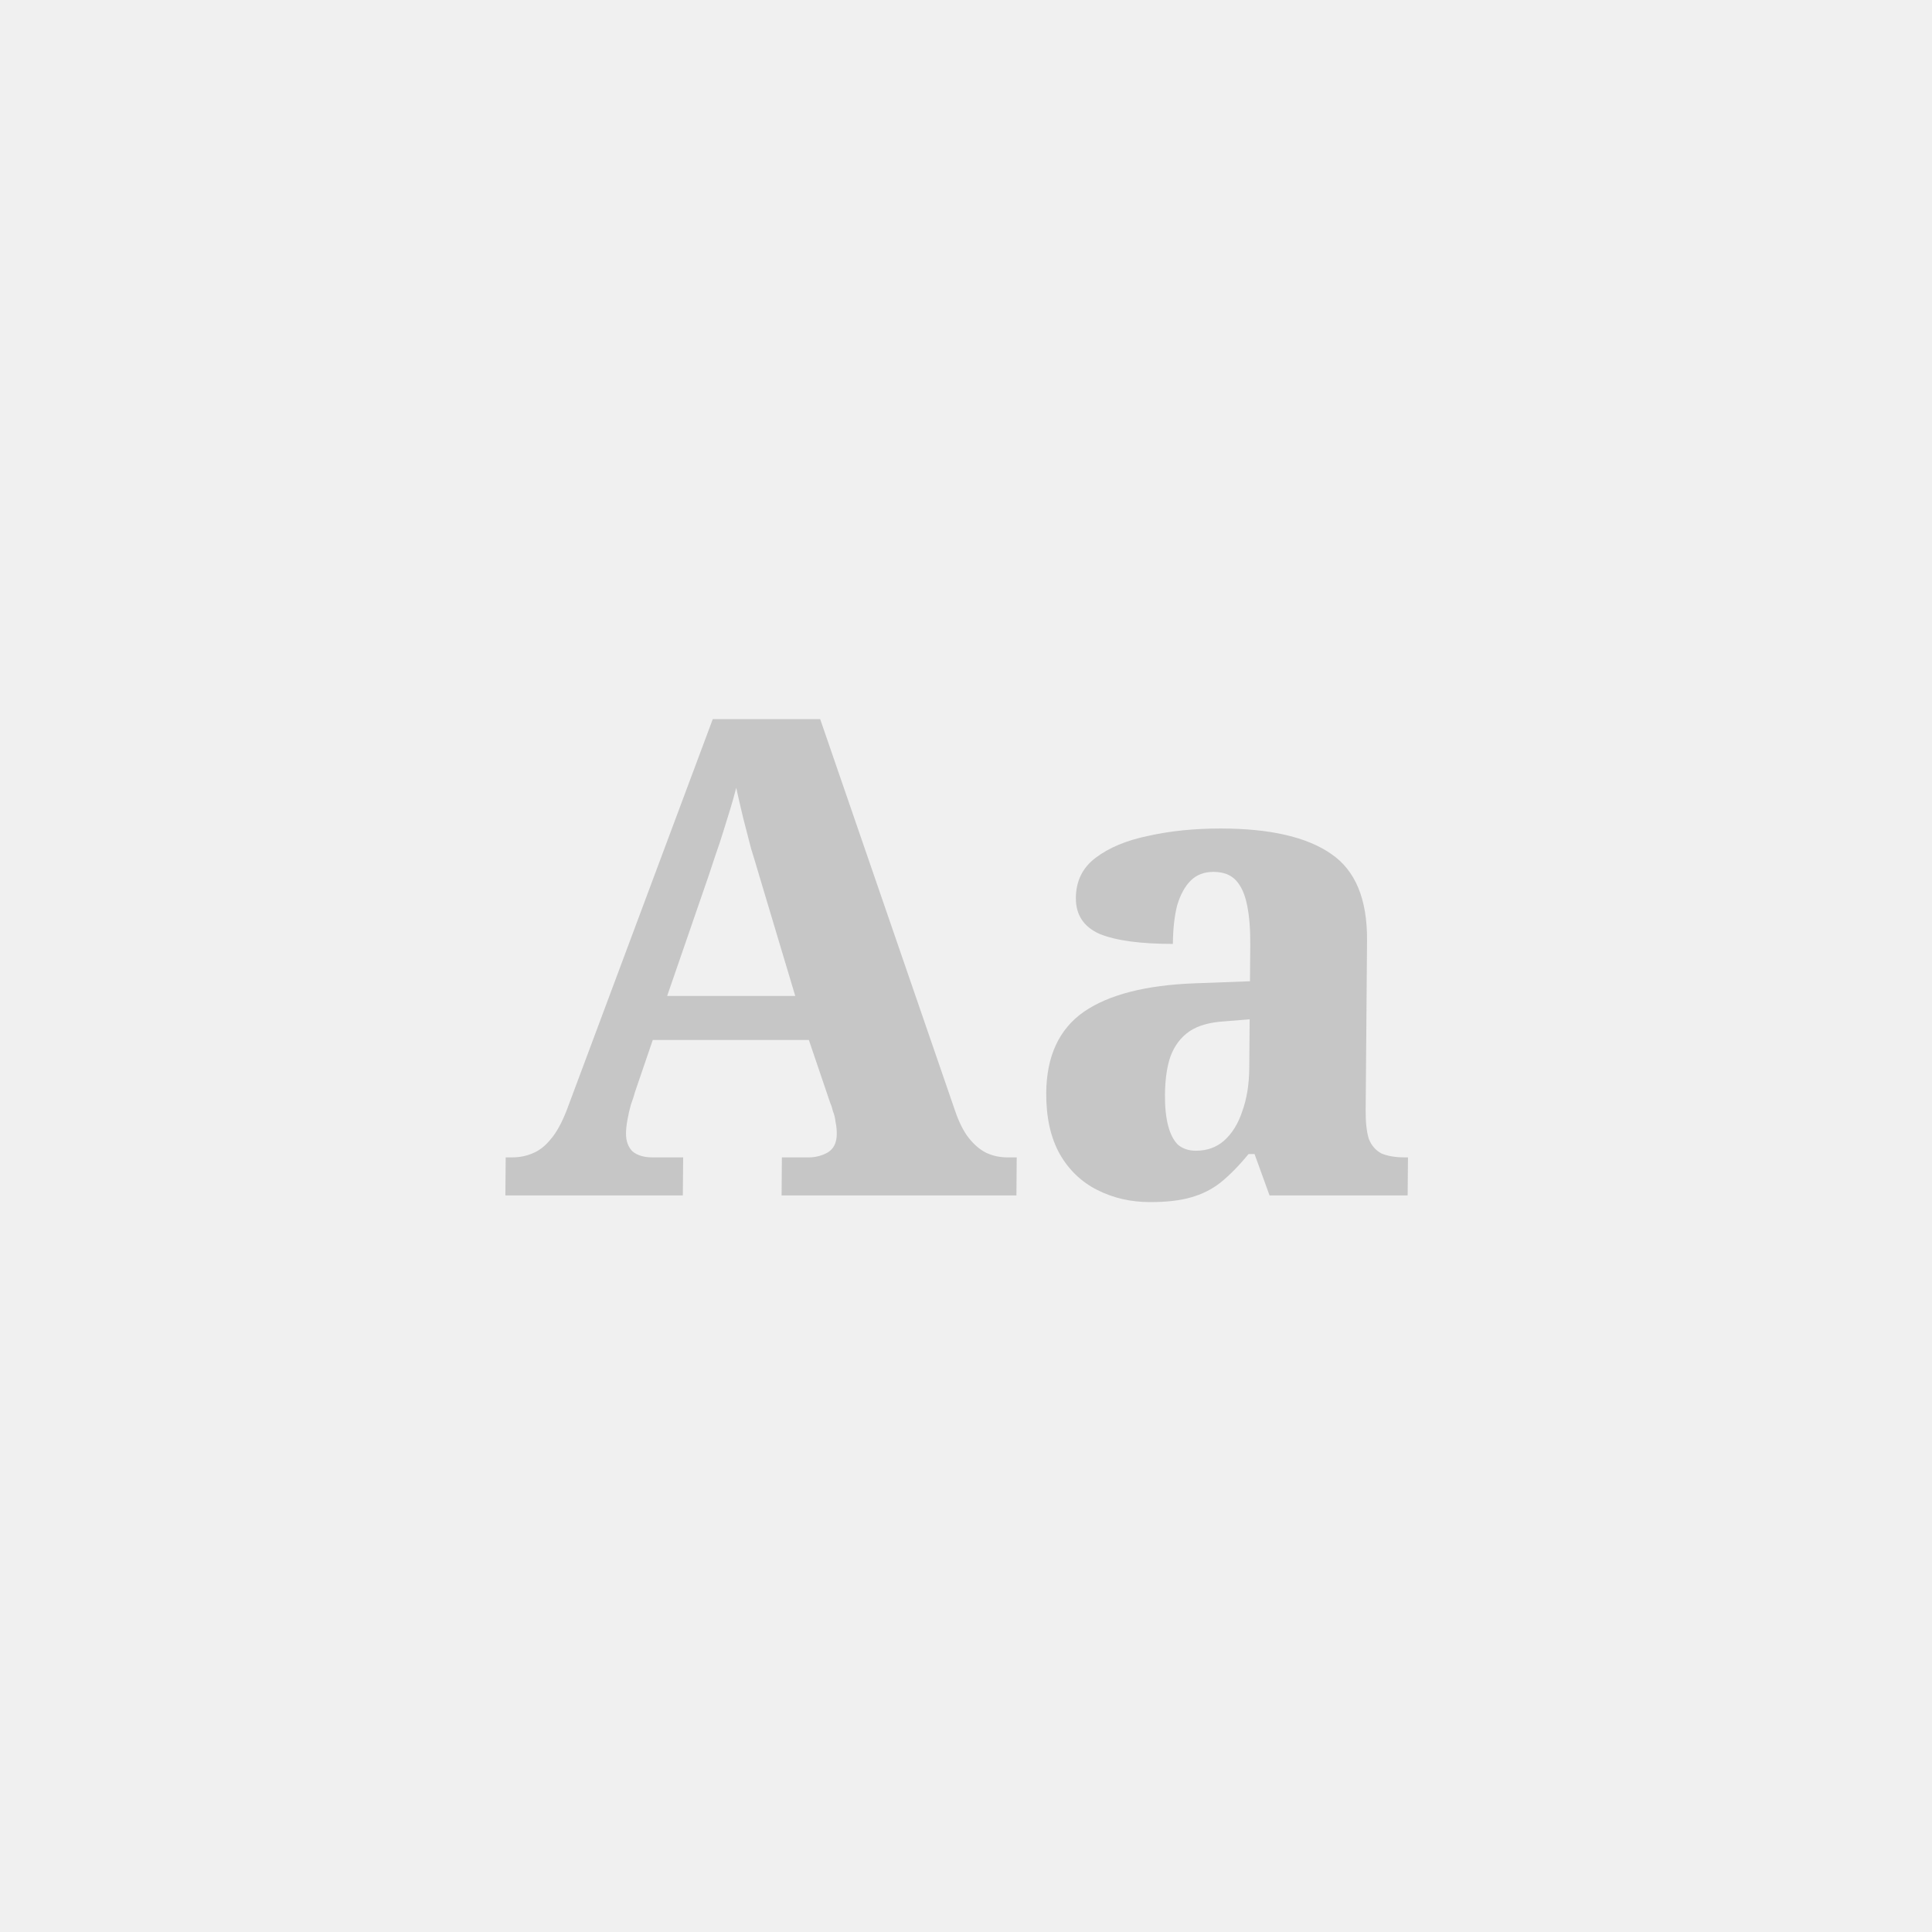
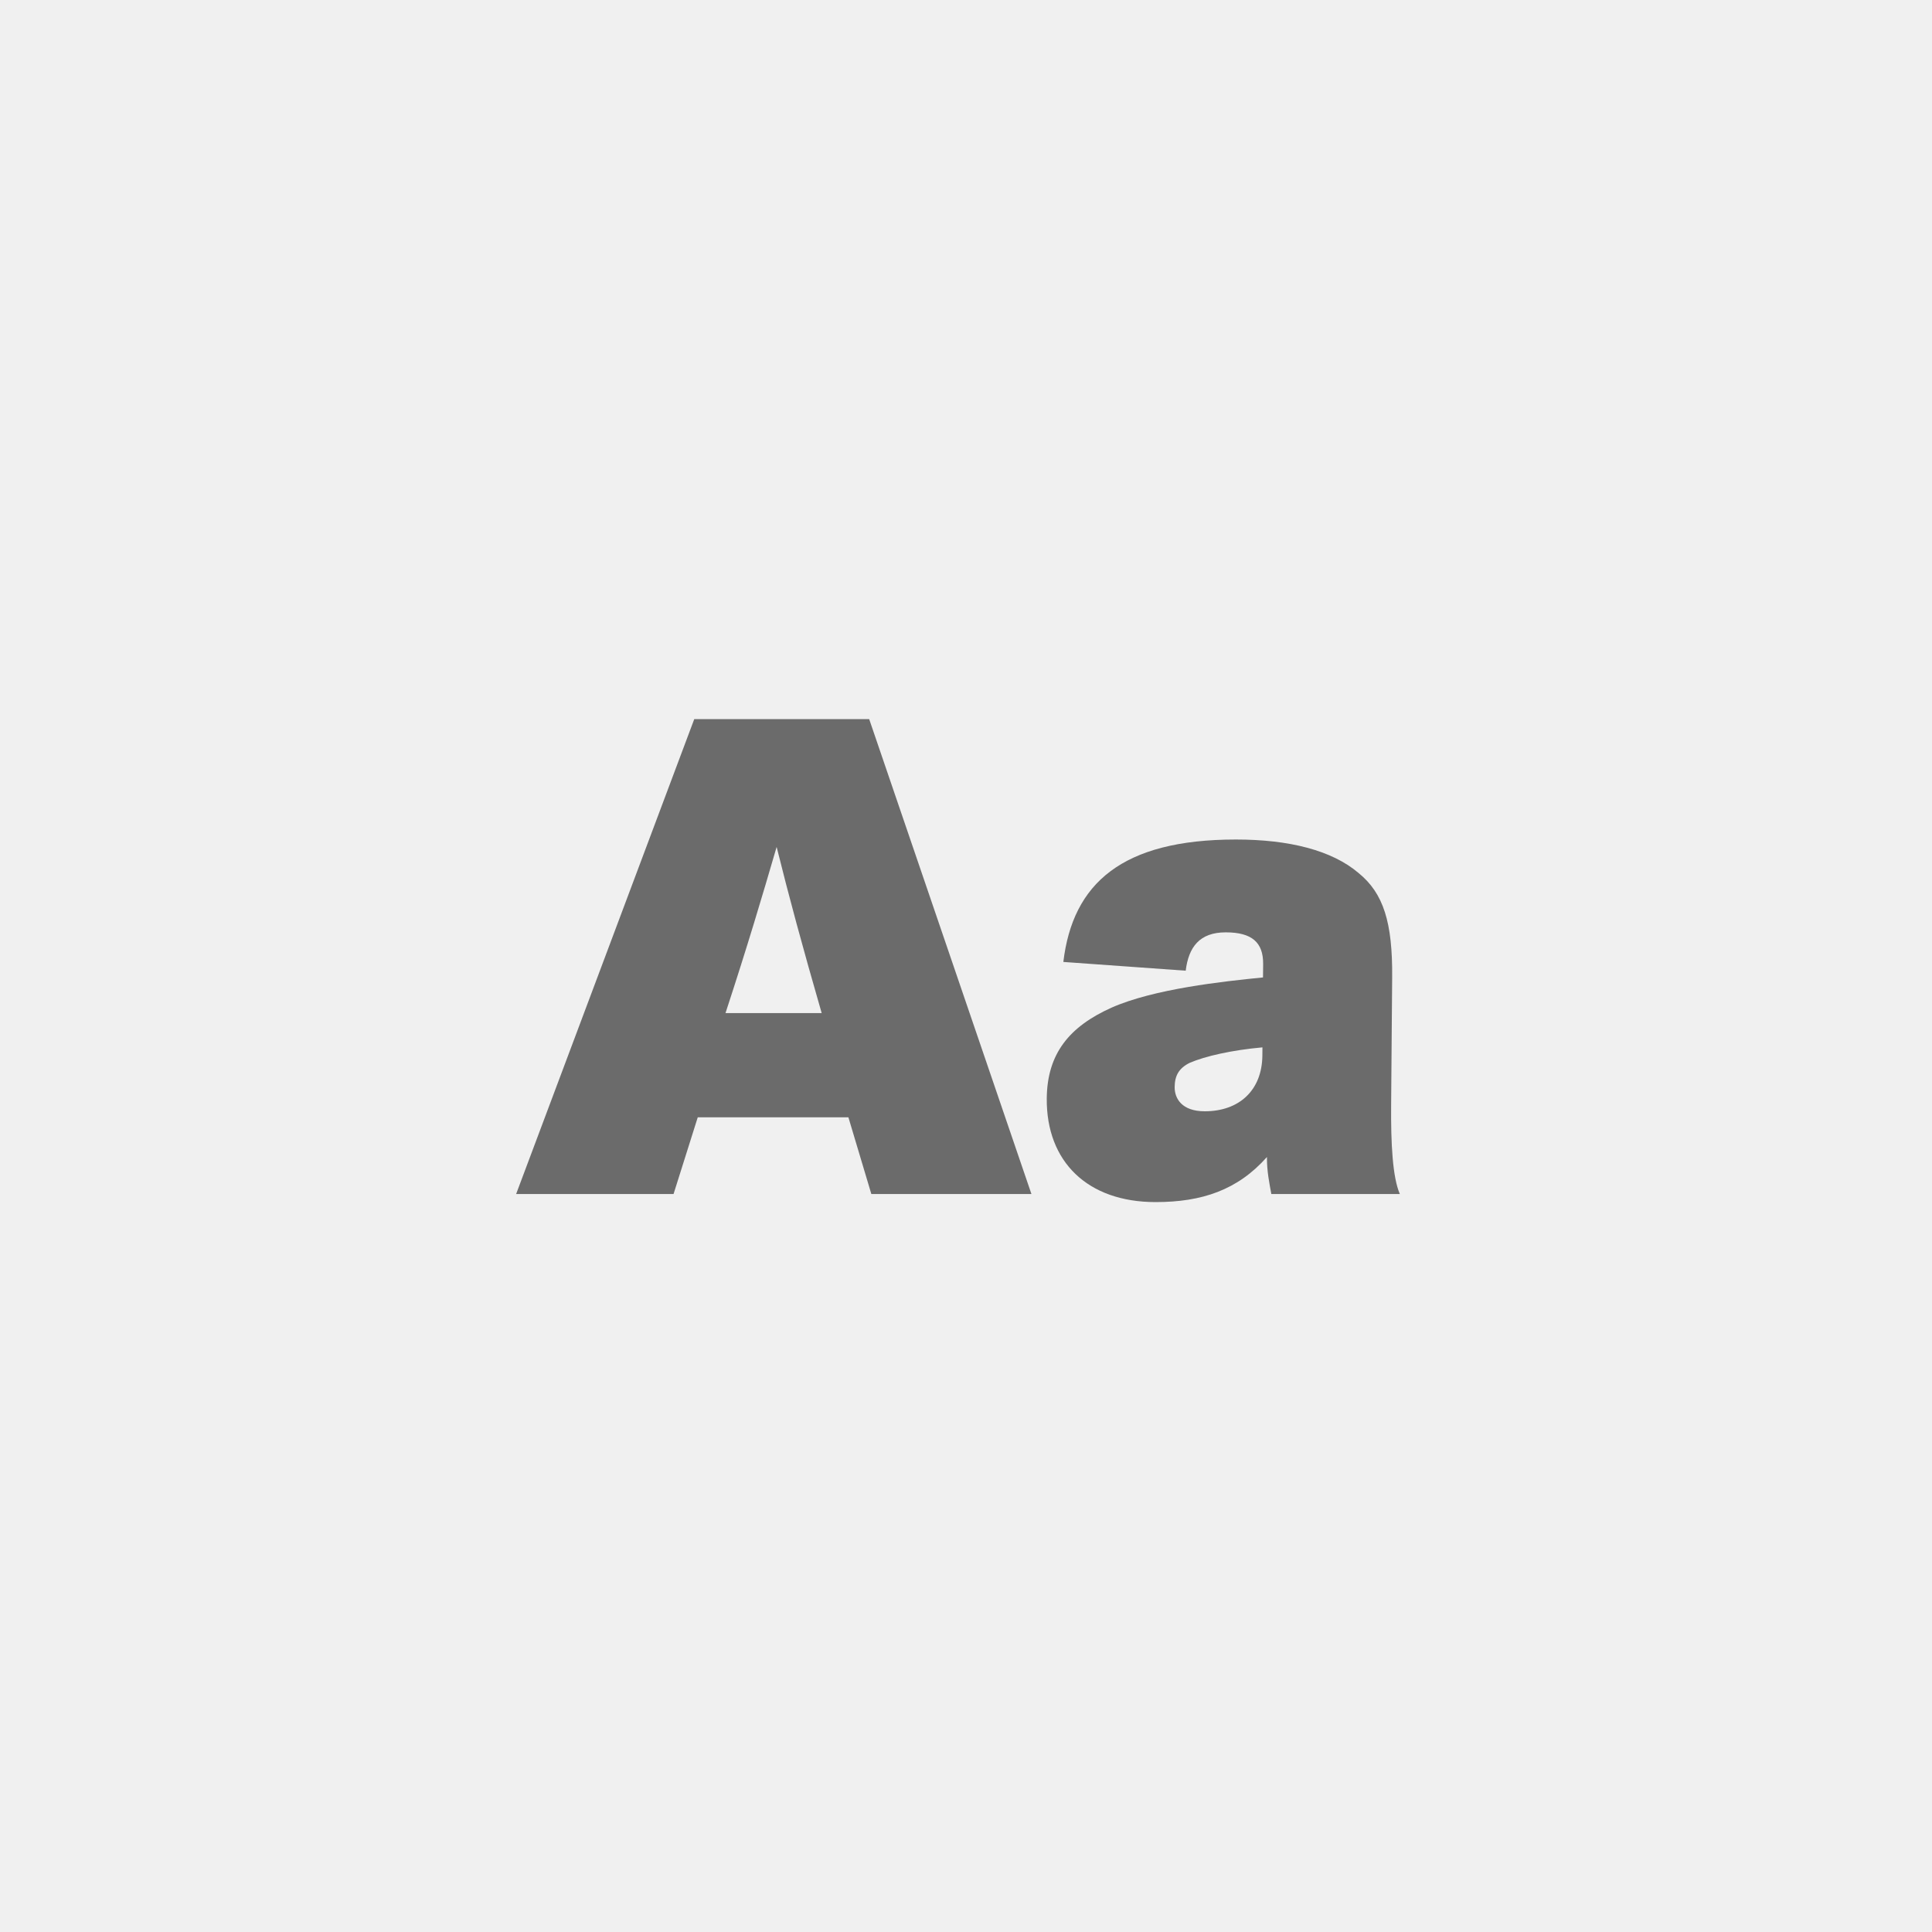
<svg xmlns="http://www.w3.org/2000/svg" width="60" height="60" viewBox="0 0 60 60" fill="none">
-   <g clip-path="url(#clip0_2471_1992)">
-     <path d="M15.695 37.125L15.705 35.944H15.892C16.126 35.944 16.341 35.903 16.535 35.82C16.743 35.737 16.93 35.592 17.098 35.385C17.279 35.177 17.447 34.873 17.602 34.473L22.136 22.332H25.471L29.66 34.494C29.782 34.853 29.924 35.136 30.088 35.343C30.253 35.55 30.431 35.702 30.623 35.799C30.83 35.896 31.05 35.944 31.285 35.944H31.575L31.566 37.125H24.273L24.282 35.944H25.111C25.318 35.944 25.512 35.896 25.692 35.799C25.887 35.688 25.985 35.495 25.987 35.219C25.988 35.094 25.976 34.97 25.949 34.846C25.936 34.722 25.909 34.611 25.869 34.514C25.842 34.404 25.815 34.321 25.788 34.266L25.12 32.298H20.272L19.72 33.914C19.692 34.024 19.649 34.155 19.593 34.307C19.55 34.459 19.514 34.618 19.485 34.784C19.456 34.936 19.442 35.074 19.441 35.198C19.439 35.433 19.506 35.619 19.643 35.758C19.794 35.882 20.001 35.944 20.263 35.944H21.216L21.206 37.125H15.695ZM20.719 30.93H24.697L23.587 27.222C23.507 26.946 23.419 26.656 23.325 26.352C23.245 26.048 23.165 25.737 23.084 25.419C23.004 25.088 22.931 24.77 22.864 24.466C22.807 24.687 22.743 24.915 22.672 25.15C22.601 25.371 22.53 25.599 22.459 25.834C22.388 26.069 22.31 26.303 22.226 26.538C22.155 26.759 22.084 26.973 22.013 27.18L20.719 30.93Z" fill="#C6C6C6" />
-     <path d="M35.717 37.332C35.123 37.332 34.579 37.208 34.083 36.959C33.588 36.711 33.198 36.338 32.912 35.84C32.626 35.329 32.486 34.694 32.492 33.934C32.502 32.802 32.888 31.966 33.652 31.427C34.43 30.889 35.586 30.592 37.12 30.537L38.819 30.474L38.828 29.356C38.832 28.872 38.801 28.465 38.734 28.133C38.668 27.788 38.553 27.526 38.389 27.346C38.224 27.167 37.99 27.077 37.687 27.077C37.397 27.077 37.161 27.167 36.98 27.346C36.799 27.526 36.659 27.781 36.559 28.113C36.474 28.444 36.429 28.845 36.425 29.314C35.417 29.314 34.658 29.211 34.149 29.004C33.653 28.783 33.408 28.41 33.412 27.885C33.416 27.36 33.62 26.946 34.023 26.642C34.44 26.324 34.987 26.096 35.665 25.958C36.343 25.806 37.09 25.73 37.905 25.73C39.438 25.73 40.582 25.993 41.338 26.517C42.093 27.029 42.465 27.926 42.455 29.211L42.412 34.473C42.409 34.846 42.441 35.143 42.508 35.364C42.589 35.571 42.719 35.723 42.898 35.82C43.091 35.903 43.339 35.944 43.643 35.944H43.726L43.716 37.125H39.427L38.961 35.84H38.775C38.468 36.213 38.175 36.51 37.897 36.731C37.633 36.938 37.328 37.09 36.982 37.187C36.65 37.284 36.228 37.332 35.717 37.332ZM37.139 35.737C37.484 35.737 37.775 35.633 38.012 35.426C38.262 35.205 38.451 34.901 38.579 34.514C38.72 34.128 38.793 33.679 38.797 33.168L38.809 31.655L38.042 31.718C37.572 31.745 37.205 31.849 36.941 32.028C36.678 32.208 36.482 32.463 36.355 32.795C36.242 33.112 36.184 33.513 36.179 33.996C36.176 34.369 36.208 34.687 36.275 34.95C36.342 35.212 36.444 35.412 36.581 35.55C36.732 35.675 36.918 35.737 37.139 35.737Z" fill="#C6C6C6" />
+   <g clip-path="url(#clip0_2480_2058)">
+     <path d="M32.032 37.081L26.993 22.332H21.561L16.029 37.081H20.918L21.669 34.7H26.348L27.06 37.081H32.032ZM22.531 31.462C23.216 29.373 23.668 27.848 24.119 26.302C24.503 27.848 24.909 29.352 25.518 31.462H22.531Z" fill="#6B6B6B" />
+     <path d="M39.346 35.932C39.342 36.371 39.422 36.747 39.482 37.081H43.473C43.247 36.559 43.193 35.514 43.203 34.303L43.235 30.355C43.249 28.642 42.964 27.743 42.196 27.116C41.367 26.406 40.032 26.072 38.382 26.072C34.851 26.072 33.315 27.43 33.023 29.874L36.823 30.146C36.913 29.415 37.251 28.955 38.066 28.955C38.88 28.955 39.233 29.268 39.228 29.937L39.224 30.355C37.97 30.48 35.837 30.71 34.516 31.295C33.216 31.88 32.52 32.715 32.508 34.115C32.492 36.079 33.777 37.332 35.887 37.332C37.328 37.332 38.439 36.956 39.346 35.932ZM39.204 32.778C39.195 33.864 38.48 34.512 37.414 34.512C36.704 34.512 36.477 34.115 36.48 33.76C36.483 33.405 36.611 33.175 36.946 33.008C37.428 32.799 38.266 32.611 39.206 32.527L39.204 32.778Z" fill="#6B6B6B" />
  </g>
  <defs>
-     <clipPath id="clip0_2471_1992">
+     <clipPath id="clip0_2480_2058">
      <rect width="60" height="60" fill="white" />
    </clipPath>
  </defs>
</svg>
